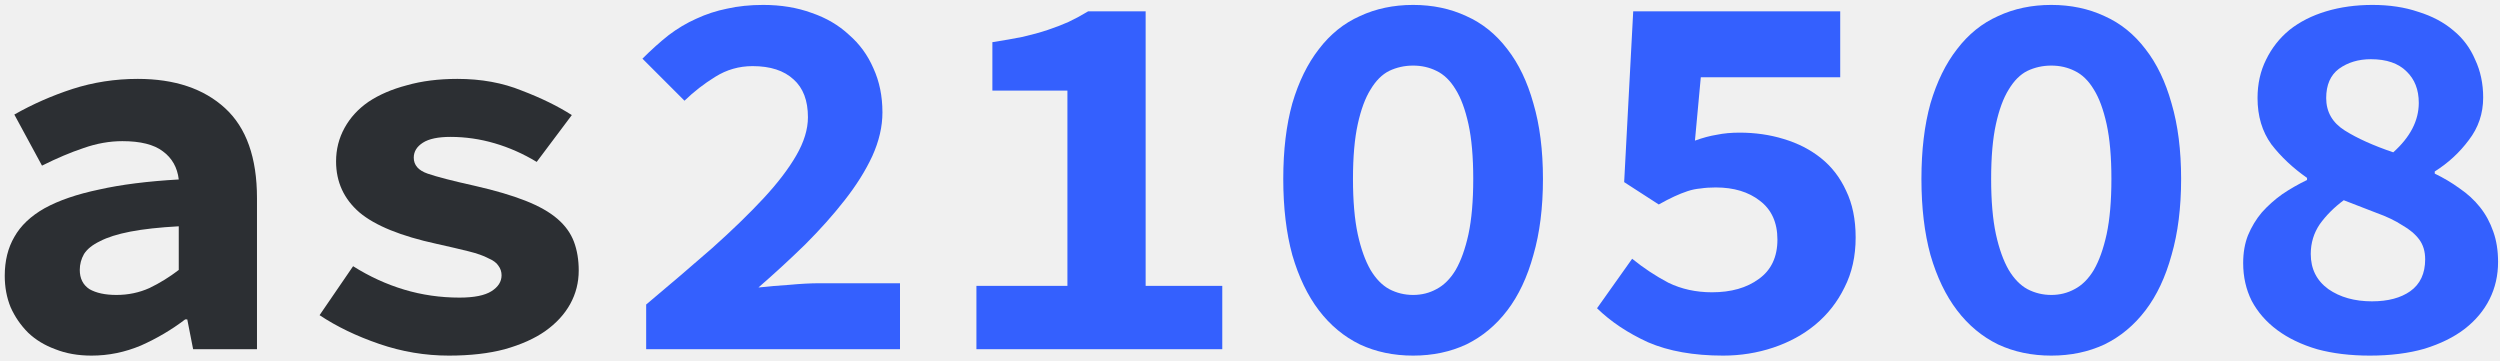
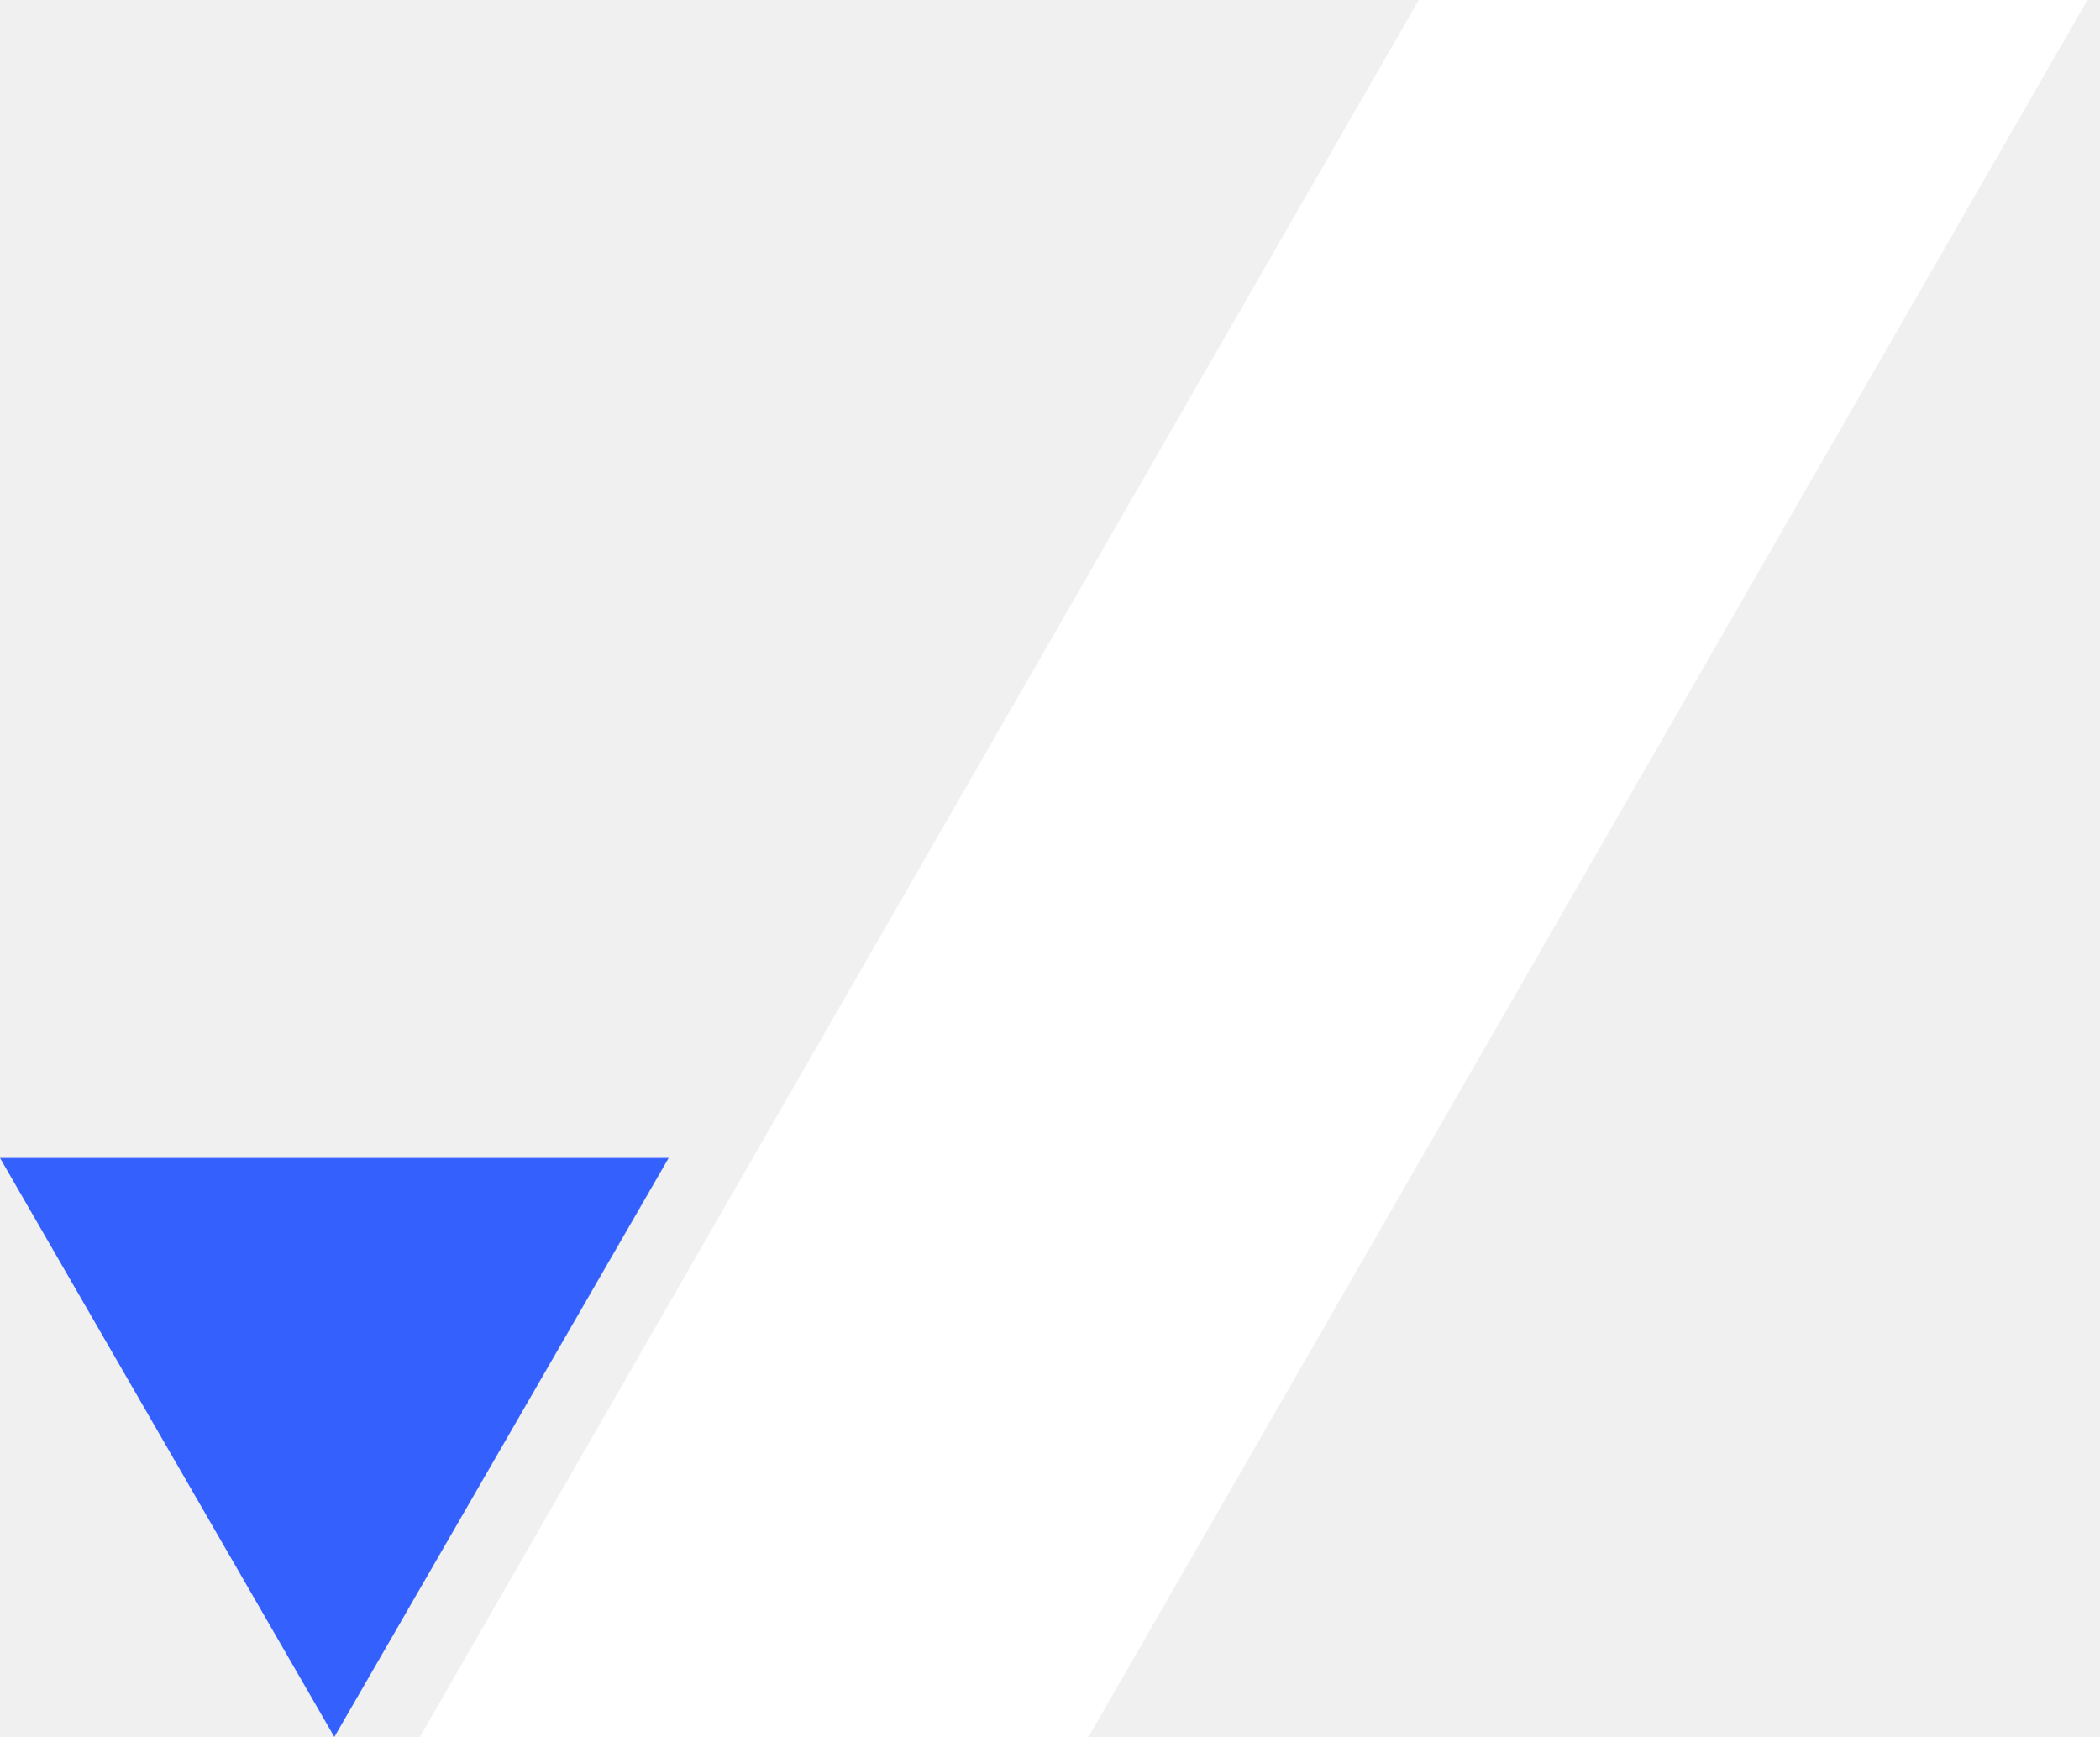
- <svg xmlns="http://www.w3.org/2000/svg" width="451" height="65" viewBox="0 0 451 65" fill="none">
-   <path d="M16.504 64.152C14.072 64.152 11.896 63.768 9.976 63C8.056 62.296 6.424 61.304 5.08 60.024C3.736 58.68 2.68 57.144 1.912 55.416C1.208 53.688 0.856 51.8 0.856 49.752C0.856 47.064 1.432 44.728 2.584 42.744C3.736 40.696 5.56 38.968 8.056 37.56C10.616 36.152 13.88 35.032 17.848 34.2C21.816 33.304 26.616 32.696 32.248 32.376C31.992 30.2 31.032 28.504 29.368 27.288C27.768 26.072 25.336 25.464 22.072 25.464C19.768 25.464 17.432 25.88 15.064 26.712C12.76 27.48 10.264 28.536 7.576 29.88L2.584 20.664C5.848 18.808 9.336 17.272 13.048 16.056C16.824 14.84 20.76 14.232 24.856 14.232C31.512 14.232 36.76 15.992 40.6 19.512C44.44 23.032 46.36 28.44 46.36 35.736V63H34.84L33.784 57.624H33.4C30.968 59.48 28.312 61.048 25.432 62.328C22.552 63.544 19.576 64.152 16.504 64.152ZM21.016 53.208C23.128 53.208 25.112 52.792 26.968 51.96C28.824 51.064 30.584 49.976 32.248 48.696V40.824C28.728 41.016 25.816 41.336 23.512 41.784C21.208 42.232 19.384 42.808 18.04 43.512C16.696 44.152 15.736 44.92 15.16 45.816C14.648 46.712 14.392 47.672 14.392 48.696C14.392 50.232 14.968 51.384 16.12 52.152C17.336 52.856 18.968 53.208 21.016 53.208Z" fill="#2C2F33" />
-   <path d="M80.978 64.152C76.691 64.152 72.499 63.448 68.403 62.04C64.306 60.632 60.722 58.904 57.651 56.856L63.699 48.024C66.642 49.88 69.715 51.288 72.915 52.248C76.115 53.208 79.442 53.688 82.898 53.688C85.522 53.688 87.442 53.304 88.659 52.536C89.874 51.768 90.483 50.808 90.483 49.656C90.483 49.016 90.29 48.44 89.906 47.928C89.587 47.416 88.978 46.968 88.082 46.584C87.251 46.136 86.067 45.72 84.531 45.336C82.995 44.952 81.075 44.504 78.77 43.992C72.306 42.584 67.666 40.696 64.85 38.328C62.035 35.896 60.627 32.824 60.627 29.112C60.627 26.936 61.139 24.92 62.163 23.064C63.187 21.208 64.626 19.64 66.483 18.36C68.403 17.08 70.707 16.088 73.394 15.384C76.082 14.616 79.123 14.232 82.514 14.232C86.802 14.232 90.674 14.936 94.13 16.344C97.65 17.688 100.658 19.16 103.154 20.76L96.819 29.208C94.386 27.736 91.859 26.616 89.234 25.848C86.611 25.08 83.954 24.696 81.266 24.696C79.026 24.696 77.362 25.048 76.275 25.752C75.186 26.456 74.642 27.352 74.642 28.44C74.642 29.784 75.475 30.744 77.138 31.32C78.802 31.896 81.65 32.632 85.683 33.528C89.331 34.36 92.371 35.256 94.802 36.216C97.234 37.176 99.154 38.264 100.562 39.48C101.97 40.696 102.962 42.072 103.538 43.608C104.114 45.144 104.402 46.872 104.402 48.792C104.402 50.968 103.89 52.984 102.866 54.84C101.842 56.696 100.338 58.328 98.355 59.736C96.434 61.08 94.002 62.168 91.058 63C88.178 63.768 84.819 64.152 80.978 64.152Z" fill="#2C2F33" />
-   <path d="M116.568 63V54.936C120.92 51.288 124.888 47.896 128.472 44.76C132.056 41.56 135.128 38.584 137.688 35.832C140.248 33.08 142.232 30.488 143.64 28.056C145.048 25.624 145.752 23.32 145.752 21.144C145.752 18.136 144.888 15.864 143.16 14.328C141.432 12.728 138.968 11.928 135.768 11.928C133.336 11.928 131.096 12.568 129.048 13.848C127.064 15.064 125.208 16.504 123.48 18.168L115.896 10.584C117.496 8.984 119.064 7.576 120.6 6.36C122.2 5.144 123.864 4.152 125.592 3.384C127.384 2.552 129.24 1.944 131.16 1.56C133.144 1.112 135.32 0.888 137.688 0.888C140.888 0.888 143.8 1.368 146.424 2.328C149.048 3.224 151.288 4.536 153.144 6.264C155.064 7.928 156.536 9.944 157.56 12.312C158.648 14.68 159.192 17.336 159.192 20.28C159.192 22.84 158.584 25.464 157.368 28.152C156.152 30.776 154.488 33.432 152.376 36.12C150.328 38.744 147.96 41.4 145.272 44.088C142.584 46.712 139.768 49.304 136.824 51.864C138.552 51.672 140.408 51.512 142.392 51.384C144.44 51.192 146.264 51.096 147.864 51.096H162.36V63H116.568Z" fill="#3460FE" />
-   <path d="M176.146 63V51.576H192.562V16.344H179.026V7.608C181.074 7.288 182.898 6.968 184.498 6.648C186.162 6.264 187.666 5.848 189.01 5.4C190.354 4.952 191.602 4.472 192.754 3.96C193.97 3.384 195.154 2.744 196.306 2.04H206.674V51.576H220.498V63H176.146Z" fill="#3460FE" />
-   <path d="M254.925 64.152C251.405 64.152 248.205 63.48 245.325 62.136C242.445 60.728 239.981 58.68 237.933 55.992C235.885 53.304 234.285 49.976 233.133 46.008C232.045 42.04 231.501 37.464 231.501 32.28C231.501 27.096 232.045 22.552 233.133 18.648C234.285 14.744 235.885 11.48 237.933 8.856C239.981 6.168 242.445 4.184 245.325 2.904C248.205 1.56 251.405 0.888 254.925 0.888C258.445 0.888 261.645 1.56 264.525 2.904C267.405 4.184 269.869 6.168 271.917 8.856C273.965 11.48 275.533 14.744 276.621 18.648C277.773 22.552 278.349 27.096 278.349 32.28C278.349 37.464 277.773 42.04 276.621 46.008C275.533 49.976 273.965 53.304 271.917 55.992C269.869 58.68 267.405 60.728 264.525 62.136C261.645 63.48 258.445 64.152 254.925 64.152ZM254.925 53.208C256.461 53.208 257.869 52.856 259.149 52.152C260.493 51.448 261.645 50.296 262.605 48.696C263.565 47.032 264.333 44.888 264.909 42.264C265.485 39.576 265.773 36.248 265.773 32.28C265.773 28.312 265.485 25.016 264.909 22.392C264.333 19.768 263.565 17.688 262.605 16.152C261.645 14.552 260.493 13.432 259.149 12.792C257.869 12.152 256.461 11.832 254.925 11.832C253.389 11.832 251.949 12.152 250.605 12.792C249.325 13.432 248.205 14.552 247.245 16.152C246.285 17.688 245.517 19.768 244.941 22.392C244.365 25.016 244.077 28.312 244.077 32.28C244.077 36.248 244.365 39.576 244.941 42.264C245.517 44.888 246.285 47.032 247.245 48.696C248.205 50.296 249.325 51.448 250.605 52.152C251.949 52.856 253.389 53.208 254.925 53.208Z" fill="#3460FE" />
-   <path d="M310.855 64.152C305.543 64.152 301.032 63.352 297.32 61.752C293.672 60.088 290.6 58.04 288.104 55.608L294.439 46.68C296.487 48.344 298.663 49.784 300.967 51C303.335 52.152 305.959 52.728 308.839 52.728C312.295 52.728 315.111 51.928 317.287 50.328C319.527 48.728 320.647 46.36 320.647 43.224C320.647 40.152 319.591 37.816 317.479 36.216C315.431 34.616 312.776 33.816 309.512 33.816C308.488 33.816 307.559 33.88 306.727 34.008C305.959 34.072 305.191 34.232 304.423 34.488C303.655 34.744 302.855 35.064 302.023 35.448C301.191 35.832 300.264 36.312 299.24 36.888L292.999 32.856L294.632 2.04H331.975V13.944H306.824L305.768 25.368C307.176 24.856 308.487 24.504 309.703 24.312C310.919 24.056 312.295 23.928 313.831 23.928C316.647 23.928 319.303 24.312 321.799 25.08C324.359 25.848 326.6 27 328.52 28.536C330.44 30.072 331.943 32.024 333.031 34.392C334.183 36.76 334.759 39.576 334.759 42.84C334.759 46.232 334.087 49.24 332.743 51.864C331.463 54.488 329.704 56.728 327.464 58.584C325.288 60.376 322.76 61.752 319.88 62.712C317 63.672 313.991 64.152 310.855 64.152Z" fill="#3460FE" />
-   <path d="M370.05 64.152C366.53 64.152 363.33 63.48 360.45 62.136C357.57 60.728 355.106 58.68 353.058 55.992C351.01 53.304 349.41 49.976 348.258 46.008C347.17 42.04 346.626 37.464 346.626 32.28C346.626 27.096 347.17 22.552 348.258 18.648C349.41 14.744 351.01 11.48 353.058 8.856C355.106 6.168 357.57 4.184 360.45 2.904C363.33 1.56 366.53 0.888 370.05 0.888C373.57 0.888 376.77 1.56 379.65 2.904C382.53 4.184 384.994 6.168 387.042 8.856C389.09 11.48 390.658 14.744 391.746 18.648C392.898 22.552 393.474 27.096 393.474 32.28C393.474 37.464 392.898 42.04 391.746 46.008C390.658 49.976 389.09 53.304 387.042 55.992C384.994 58.68 382.53 60.728 379.65 62.136C376.77 63.48 373.57 64.152 370.05 64.152ZM370.05 53.208C371.586 53.208 372.994 52.856 374.274 52.152C375.618 51.448 376.77 50.296 377.73 48.696C378.69 47.032 379.458 44.888 380.034 42.264C380.61 39.576 380.898 36.248 380.898 32.28C380.898 28.312 380.61 25.016 380.034 22.392C379.458 19.768 378.69 17.688 377.73 16.152C376.77 14.552 375.618 13.432 374.274 12.792C372.994 12.152 371.586 11.832 370.05 11.832C368.514 11.832 367.074 12.152 365.73 12.792C364.45 13.432 363.33 14.552 362.37 16.152C361.41 17.688 360.642 19.768 360.066 22.392C359.49 25.016 359.202 28.312 359.202 32.28C359.202 36.248 359.49 39.576 360.066 42.264C360.642 44.888 361.41 47.032 362.37 48.696C363.33 50.296 364.45 51.448 365.73 52.152C367.074 52.856 368.514 53.208 370.05 53.208Z" fill="#3460FE" />
-   <path d="M427.517 64.152C423.997 64.152 420.828 63.768 418.012 63C415.196 62.168 412.797 61.016 410.812 59.544C408.829 58.072 407.292 56.312 406.204 54.264C405.18 52.216 404.668 49.944 404.668 47.448C404.668 45.592 404.957 43.928 405.533 42.456C406.173 40.92 407.005 39.544 408.029 38.328C409.117 37.112 410.332 36.024 411.676 35.064C413.084 34.104 414.589 33.24 416.189 32.472V32.088C413.629 30.296 411.484 28.28 409.757 26.04C408.093 23.736 407.26 20.952 407.26 17.688C407.26 15.128 407.773 12.824 408.797 10.776C409.821 8.664 411.229 6.872 413.021 5.4C414.877 3.928 417.085 2.808 419.645 2.04C422.205 1.272 424.988 0.888 427.996 0.888C431.068 0.888 433.821 1.304 436.253 2.136C438.749 2.904 440.861 4.024 442.589 5.496C444.316 6.904 445.629 8.664 446.525 10.776C447.485 12.824 447.965 15.096 447.965 17.592C447.965 20.472 447.1 23.032 445.372 25.272C443.708 27.512 441.66 29.4 439.228 30.936V31.32C440.828 32.088 442.333 32.984 443.741 34.008C445.149 34.968 446.364 36.088 447.388 37.368C448.412 38.648 449.212 40.12 449.788 41.784C450.364 43.384 450.652 45.208 450.652 47.256C450.652 49.688 450.14 51.928 449.116 53.976C448.092 56.024 446.588 57.816 444.604 59.352C442.684 60.824 440.285 62.008 437.405 62.904C434.525 63.736 431.229 64.152 427.517 64.152ZM431.741 27.48C434.813 24.728 436.349 21.752 436.349 18.552C436.349 16.184 435.613 14.296 434.141 12.888C432.669 11.416 430.524 10.68 427.708 10.68C425.468 10.68 423.548 11.256 421.948 12.408C420.412 13.56 419.645 15.32 419.645 17.688C419.645 20.184 420.764 22.136 423.004 23.544C425.244 24.952 428.157 26.264 431.741 27.48ZM427.9 54.36C430.78 54.36 433.084 53.752 434.812 52.536C436.604 51.256 437.5 49.336 437.5 46.776C437.5 45.368 437.148 44.184 436.444 43.224C435.74 42.264 434.716 41.4 433.372 40.632C432.092 39.8 430.556 39.064 428.764 38.424C426.972 37.72 424.989 36.952 422.812 36.12C421.085 37.4 419.644 38.84 418.492 40.44C417.404 42.04 416.861 43.832 416.861 45.816C416.861 48.504 417.917 50.616 420.029 52.152C422.141 53.624 424.764 54.36 427.9 54.36Z" fill="#3460FE" />
+ <svg xmlns="http://www.w3.org/2000/svg" width="145" height="120" viewBox="0 0 145 120" fill="none">
+   <path d="M23.094 120L-3.84579e-05 80L46.188 80L23.094 120Z" fill="#3460FE" />
+   <path d="M98 0L144.19 0L75.188 120H29L98 0Z" fill="white" />
</svg>
